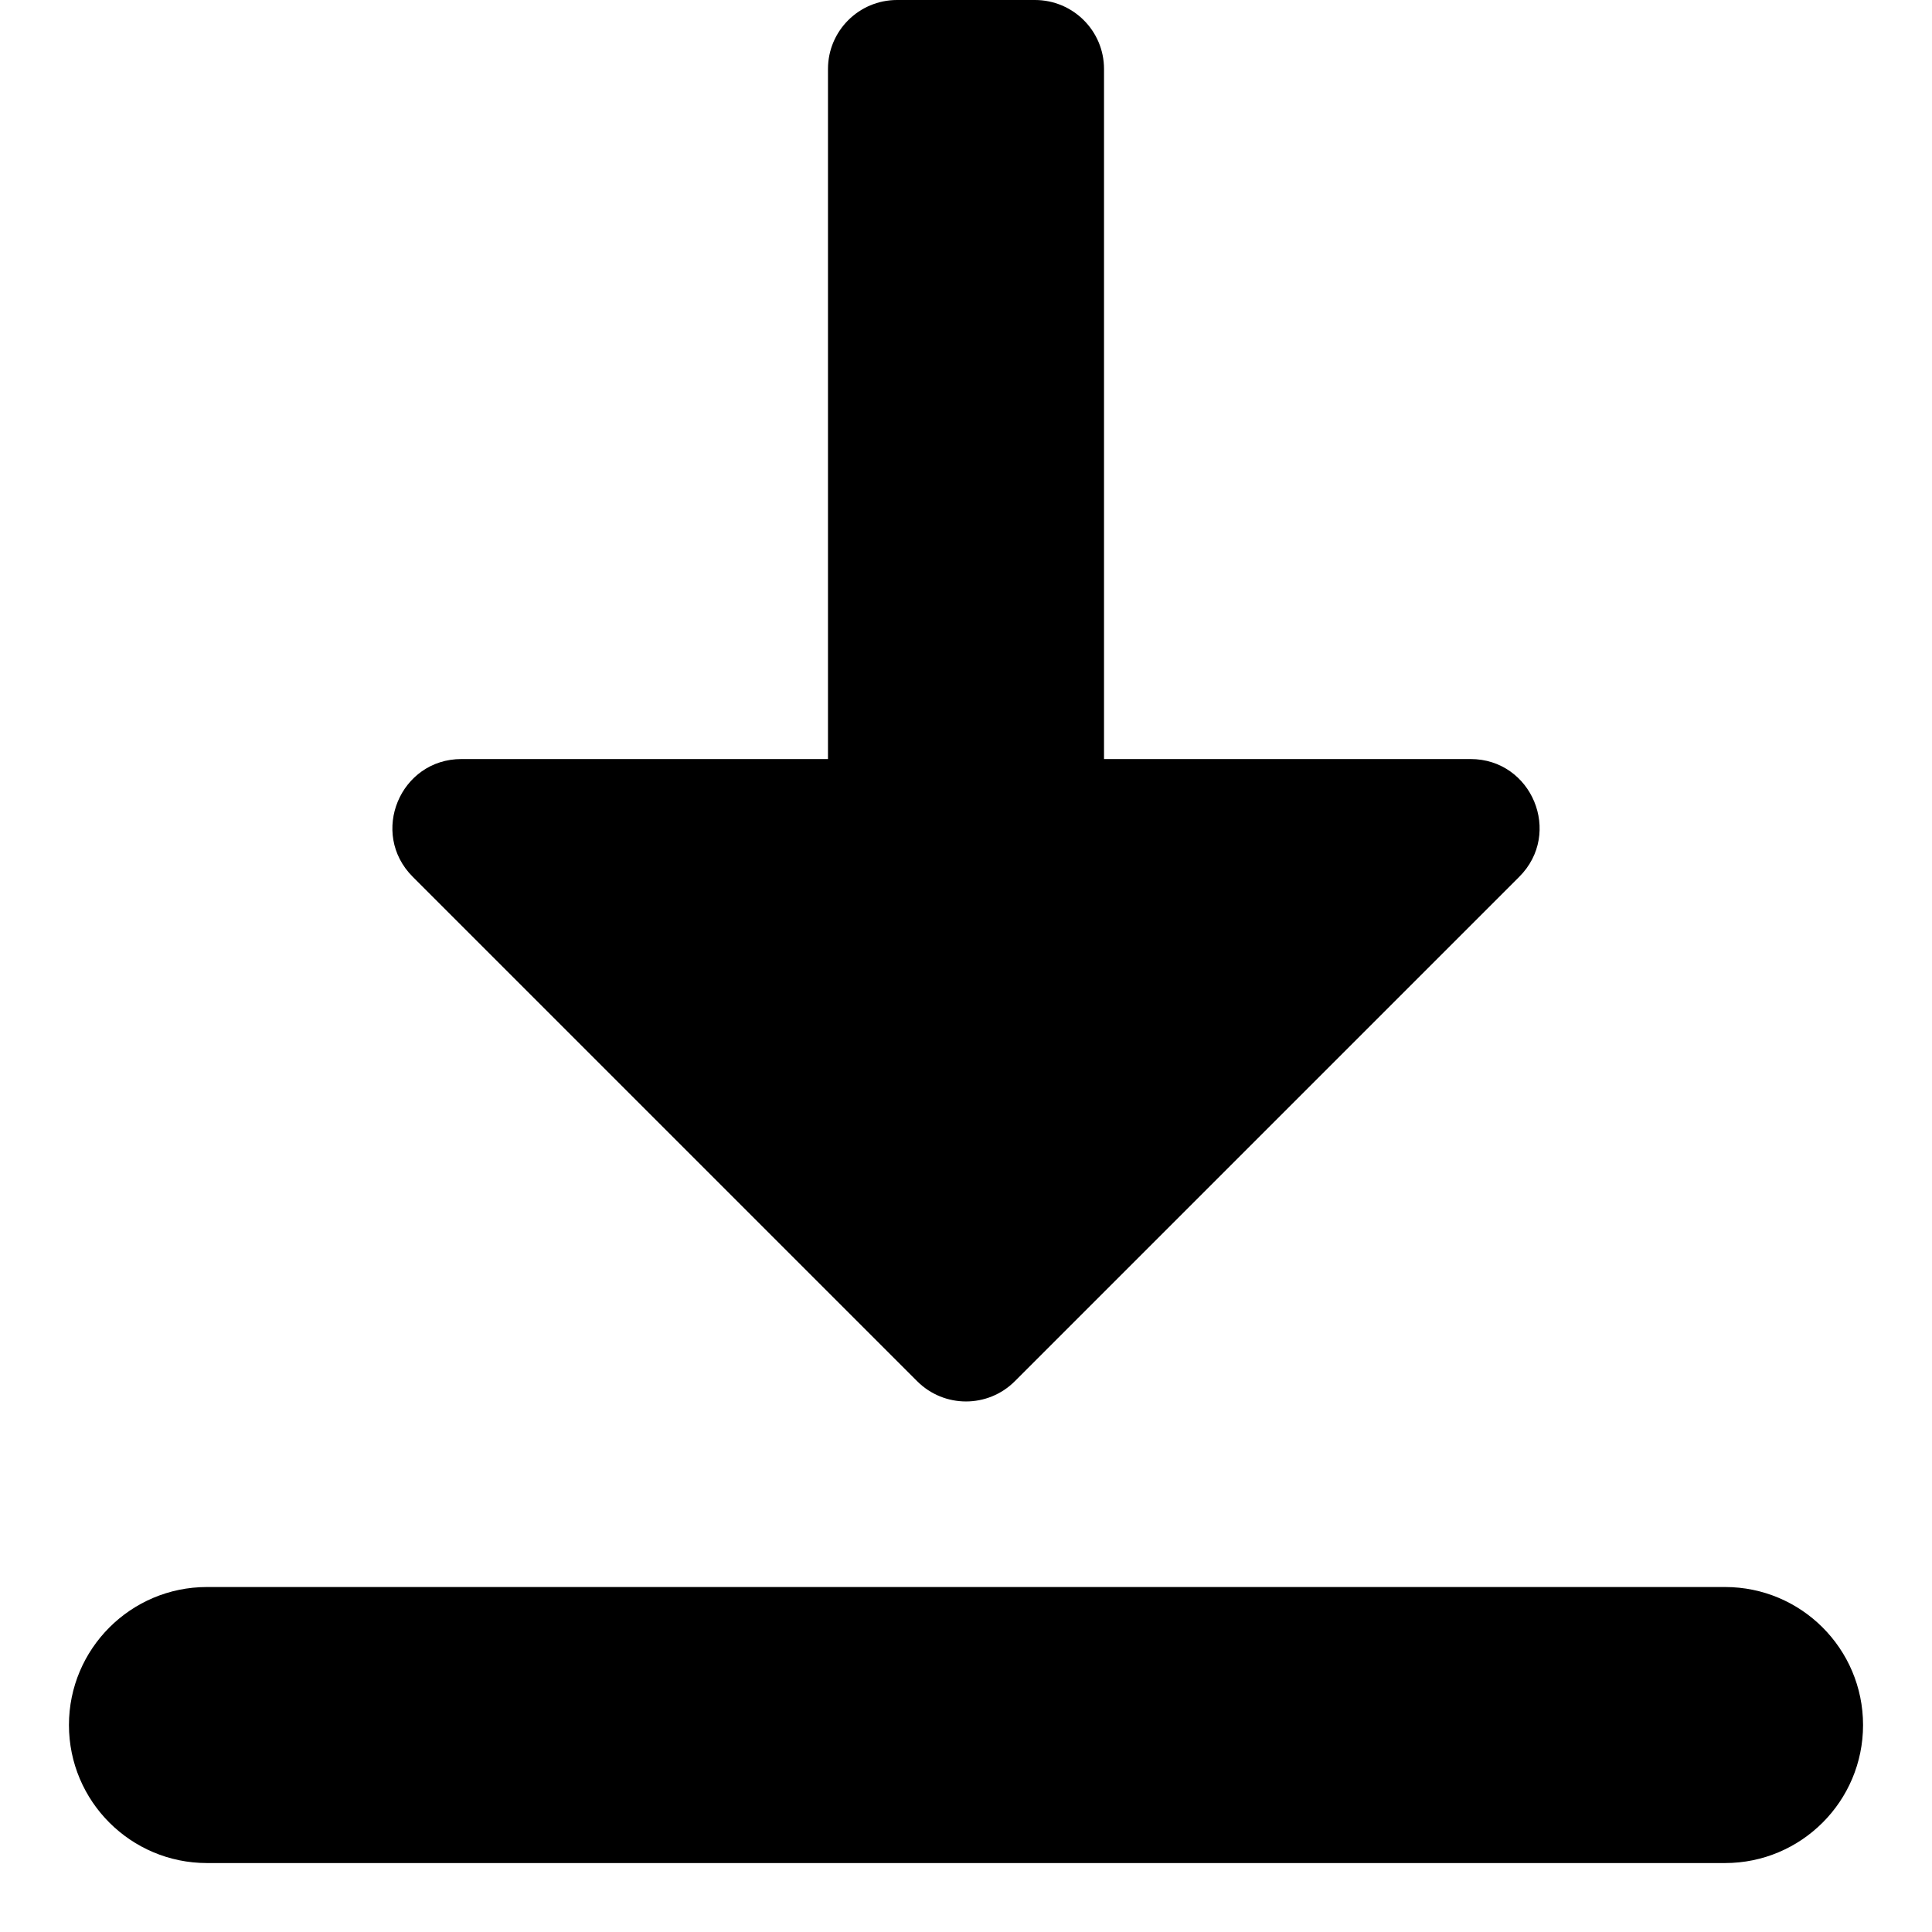
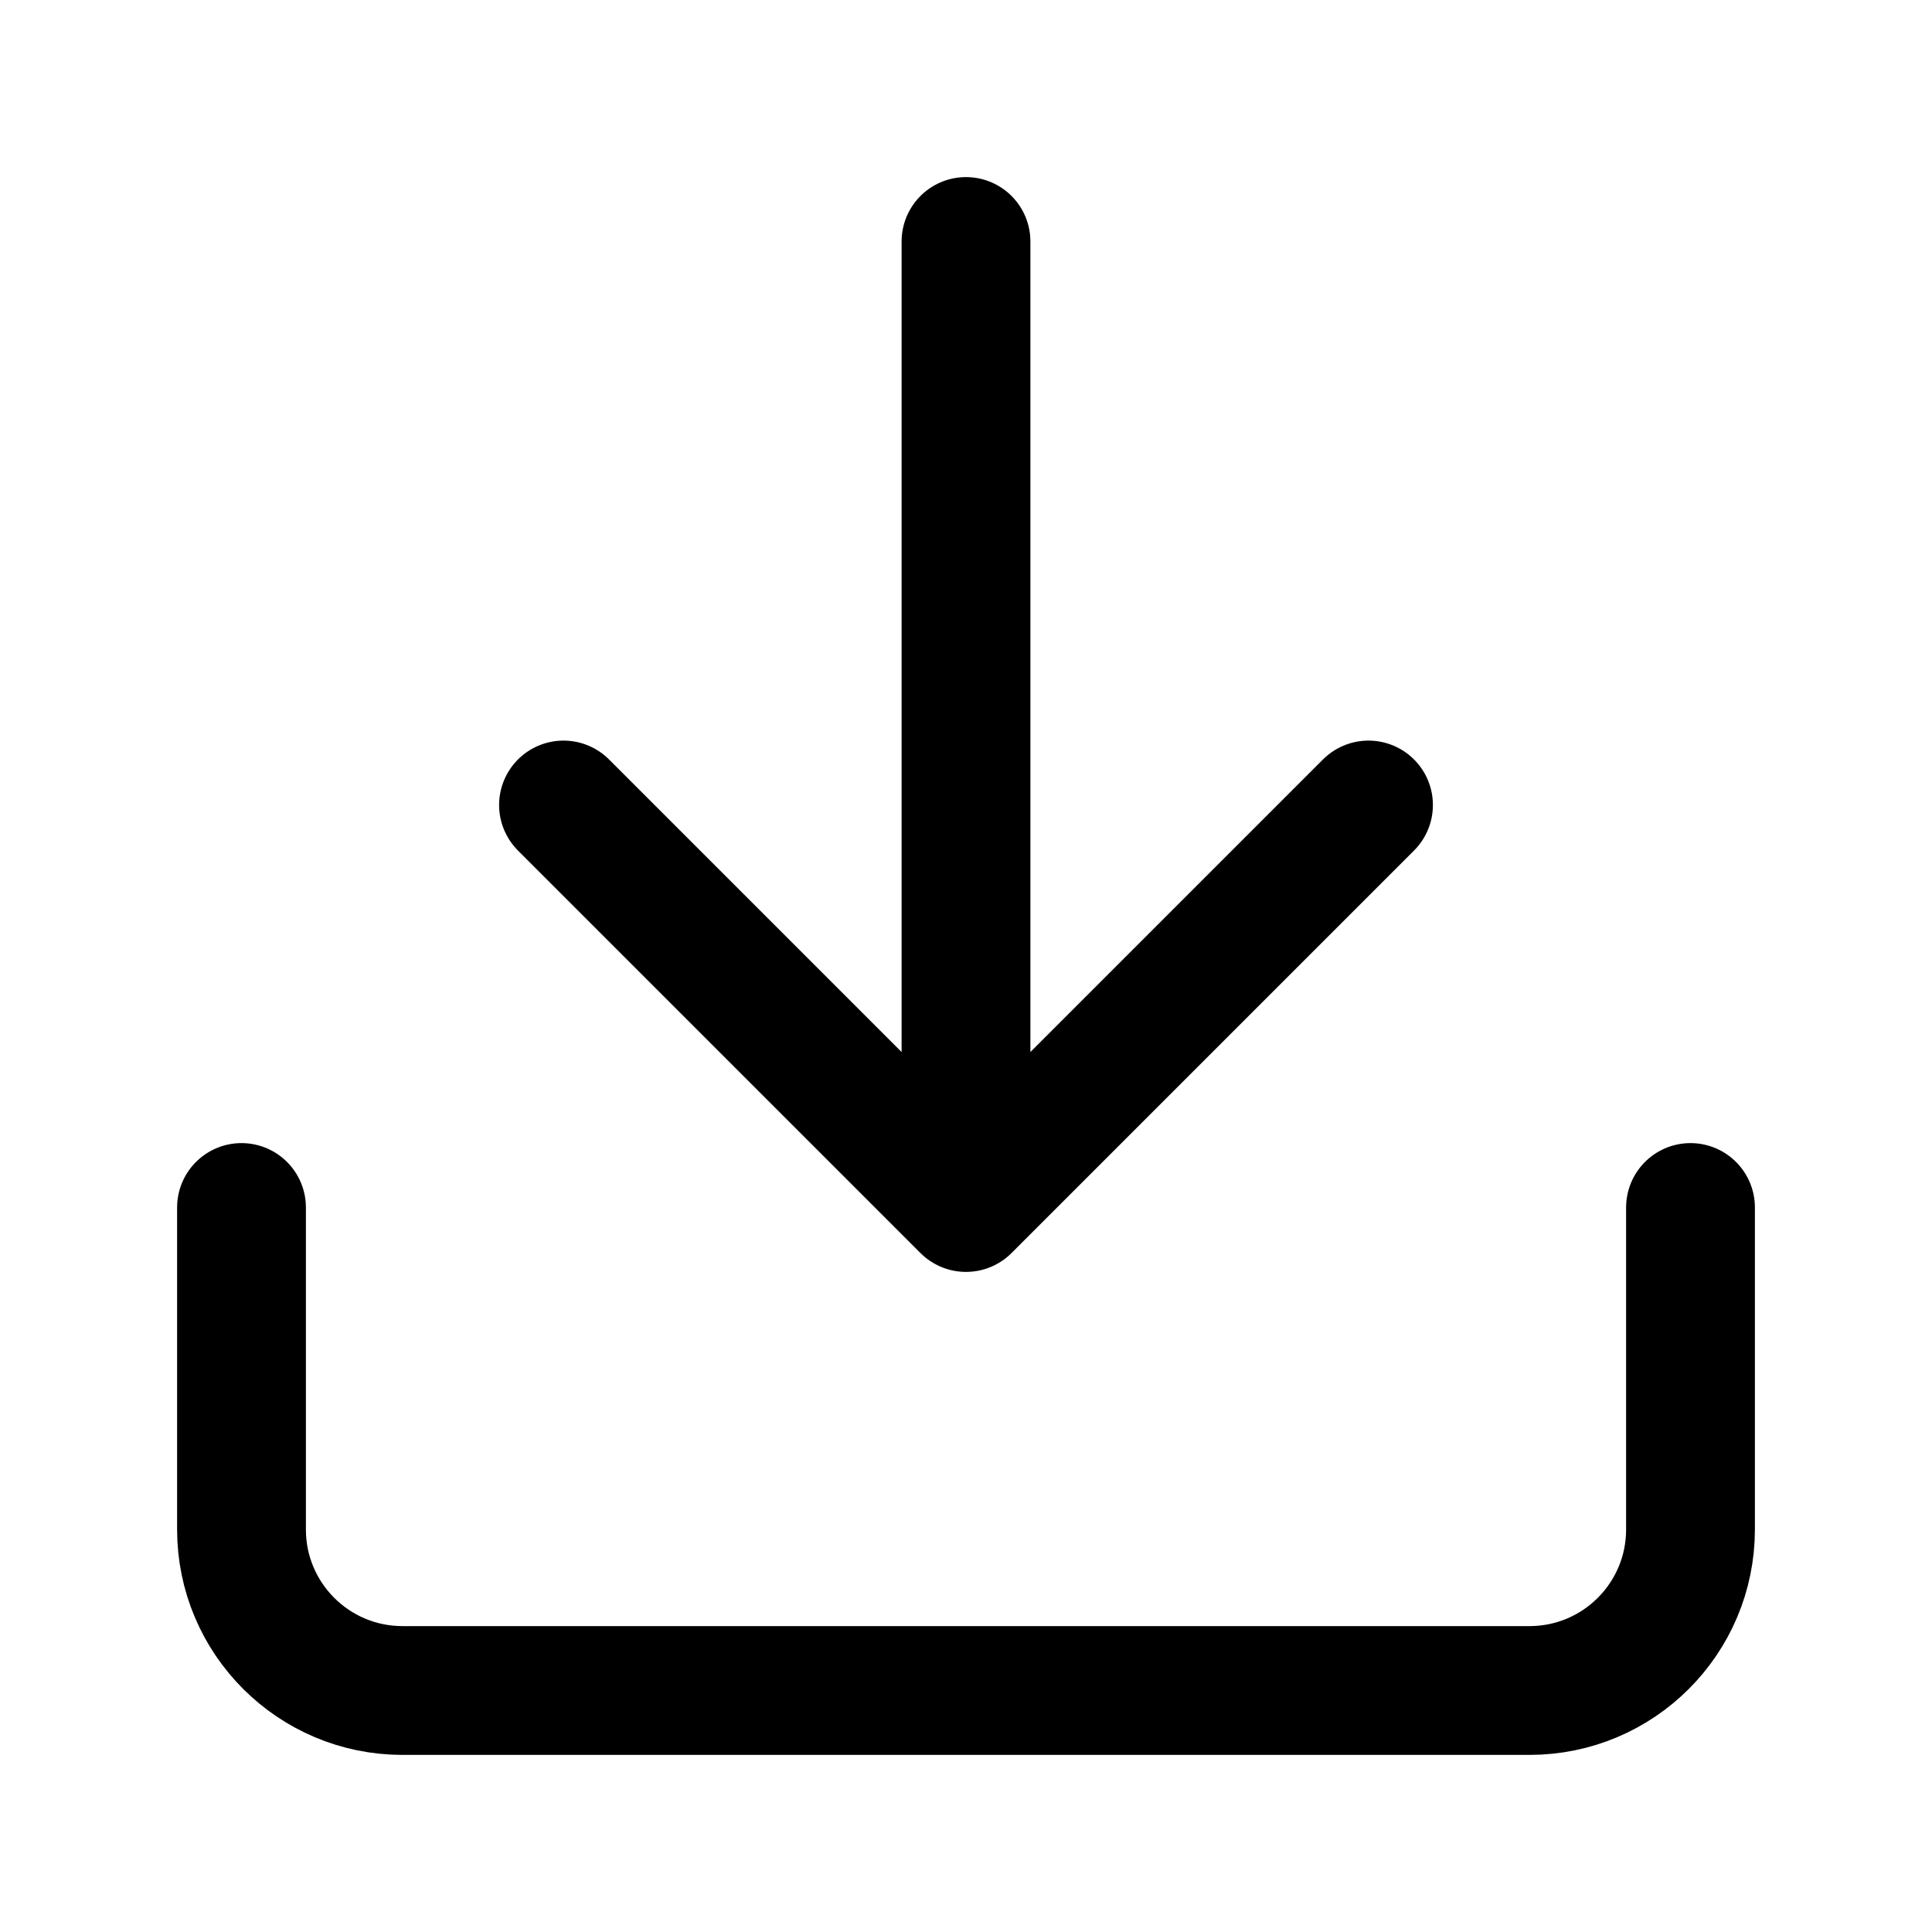
- <svg xmlns="http://www.w3.org/2000/svg" width="16" height="16" viewBox="0 0 16 16" fill="none">
-   <path fill-rule="evenodd" clip-rule="evenodd" d="M14.286 15.429C14.917 15.429 15.429 14.917 15.429 14.286C15.429 13.655 14.917 13.143 14.286 13.143H1.714C1.083 13.143 0.571 13.655 0.571 14.286C0.571 14.917 1.083 15.429 1.714 15.429H14.286ZM6.857 0.571C6.857 0.256 7.113 0 7.429 0H8.571C8.887 0 9.143 0.256 9.143 0.571V6.286H12.178C12.687 6.286 12.942 6.901 12.582 7.261L8.404 11.439C8.181 11.662 7.819 11.662 7.596 11.439L3.418 7.261C3.058 6.901 3.313 6.286 3.822 6.286H6.857V0.571Z" fill="currentColor" />
+ <svg xmlns="http://www.w3.org/2000/svg" class="i" width="16" height="16" viewBox="0 0 24 24" fill="none" stroke="currentColor" stroke-width="1.6" stroke-linecap="round" stroke-linejoin="round" aria-hidden="true" focusable="false">
+   <path d="M21 15v4a2 2 0 0 1-2 2H5a2 2 0 0 1-2-2v-4" />
+   <path d="m7 10 5 5 5-5M12 15V3" />
</svg>
